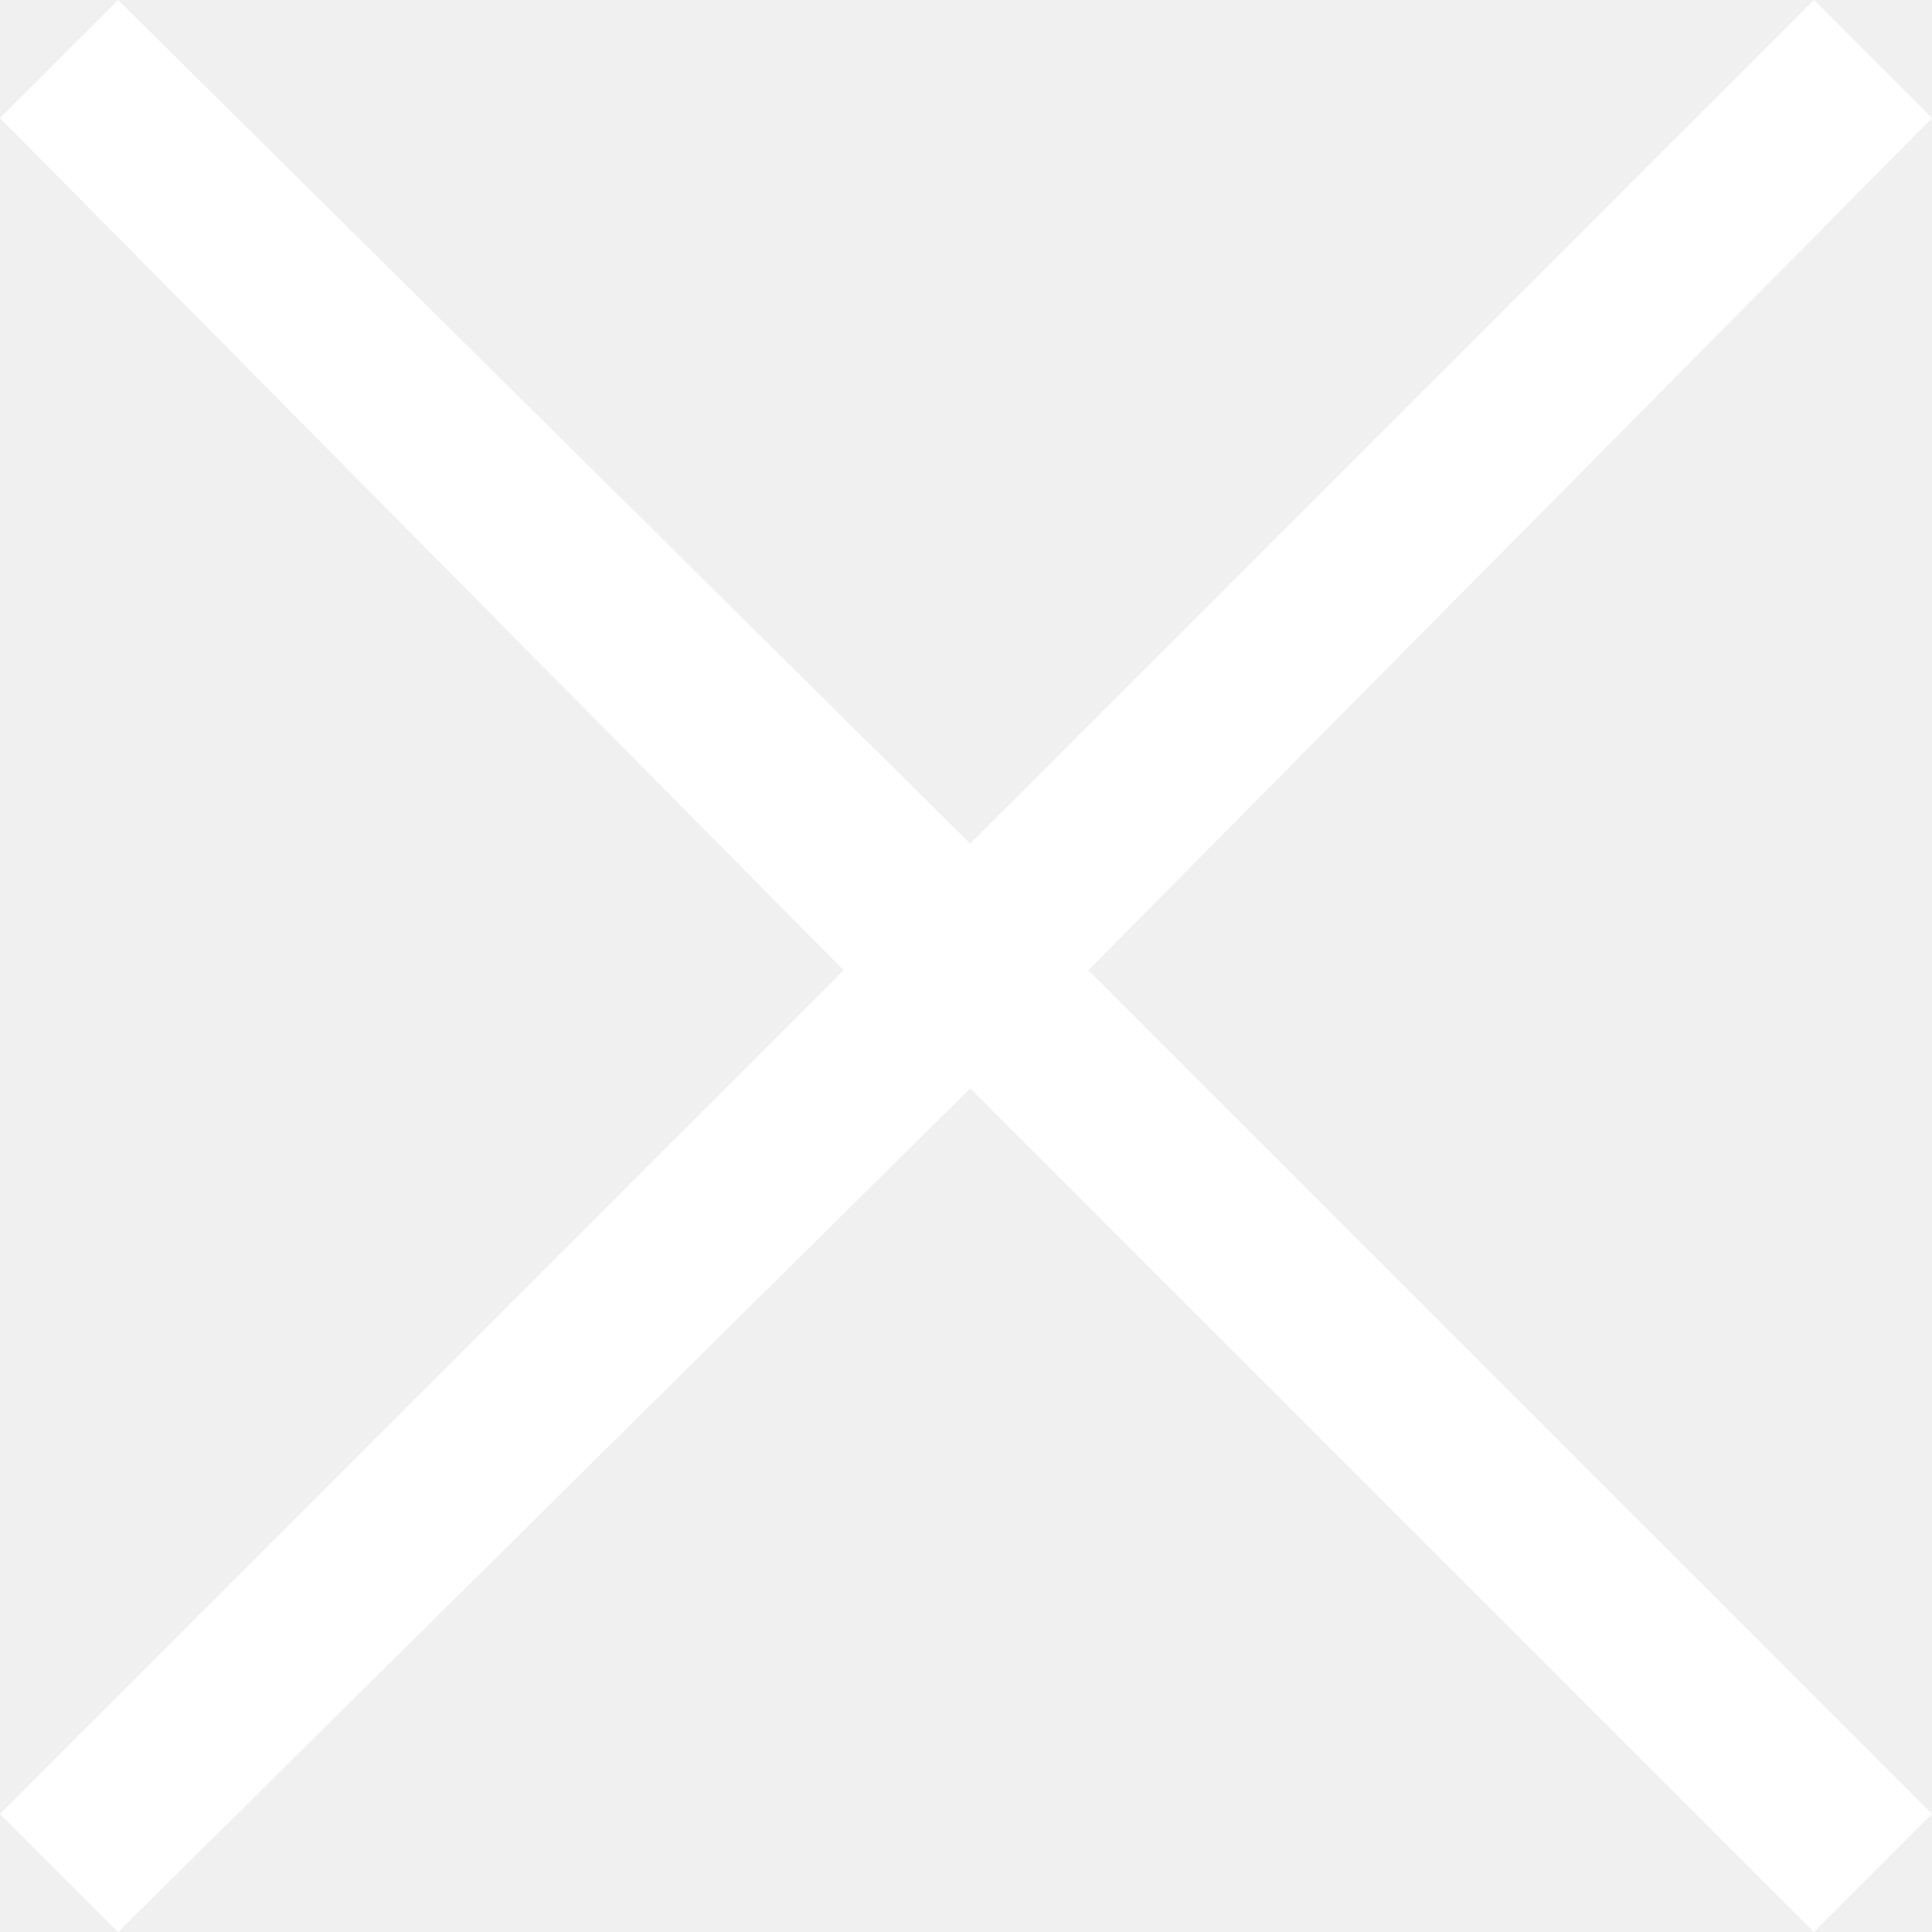
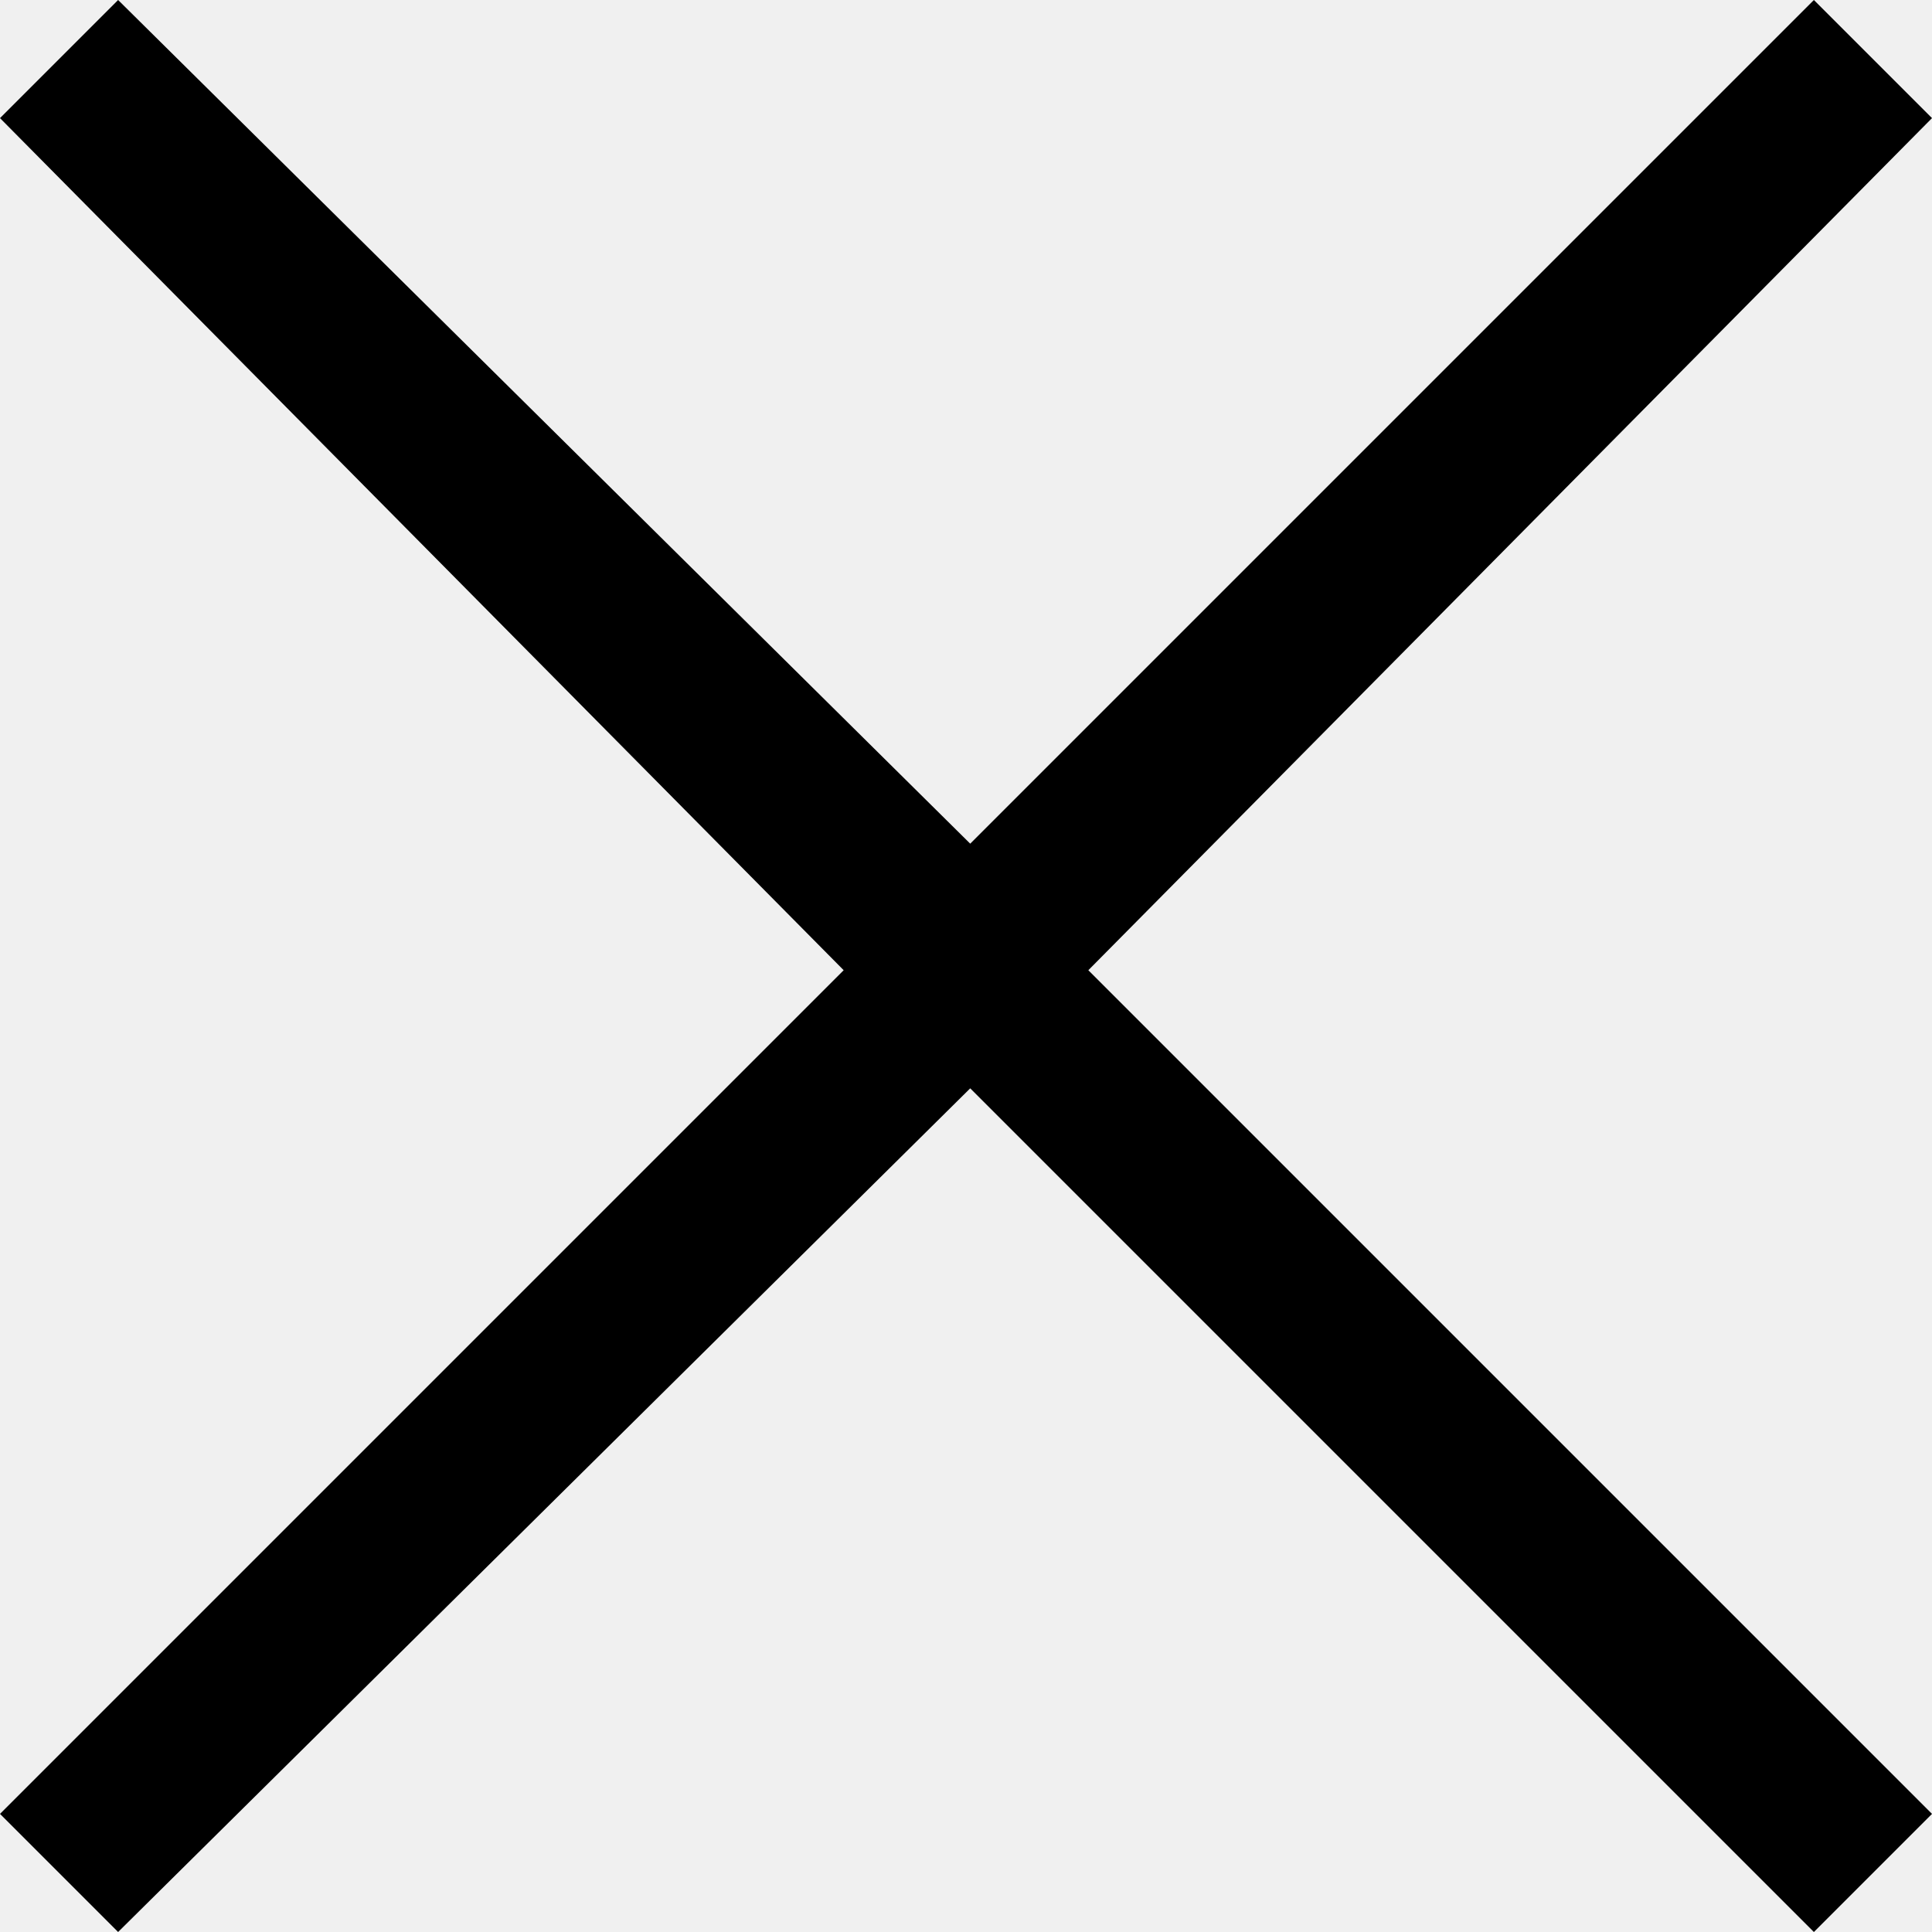
- <svg xmlns="http://www.w3.org/2000/svg" id="Layer_1" viewBox="0 0 22.9 22.9">
-   <style>.close-i-0{fill:#FFFFFF;}</style>
-   <path d="M22.9 1.4L21.5 0l-10 10L1.4 0 0 1.4l10 10.1-10 10 1.4 1.4 10.1-10 10 10 1.4-1.4-10-10z" class="close-i-0" />
+ <svg xmlns="http://www.w3.org/2000/svg" data-name="Layer 1" viewBox="0 0 22.9 22.9">
+   <path fill="currentcolor" d="M22.9 1.4L21.5 0l-10 10L1.4 0 0 1.4l10 10.1-10 10 1.4 1.4 10.1-10 10 10 1.4-1.4-10-10z" />
</svg>
